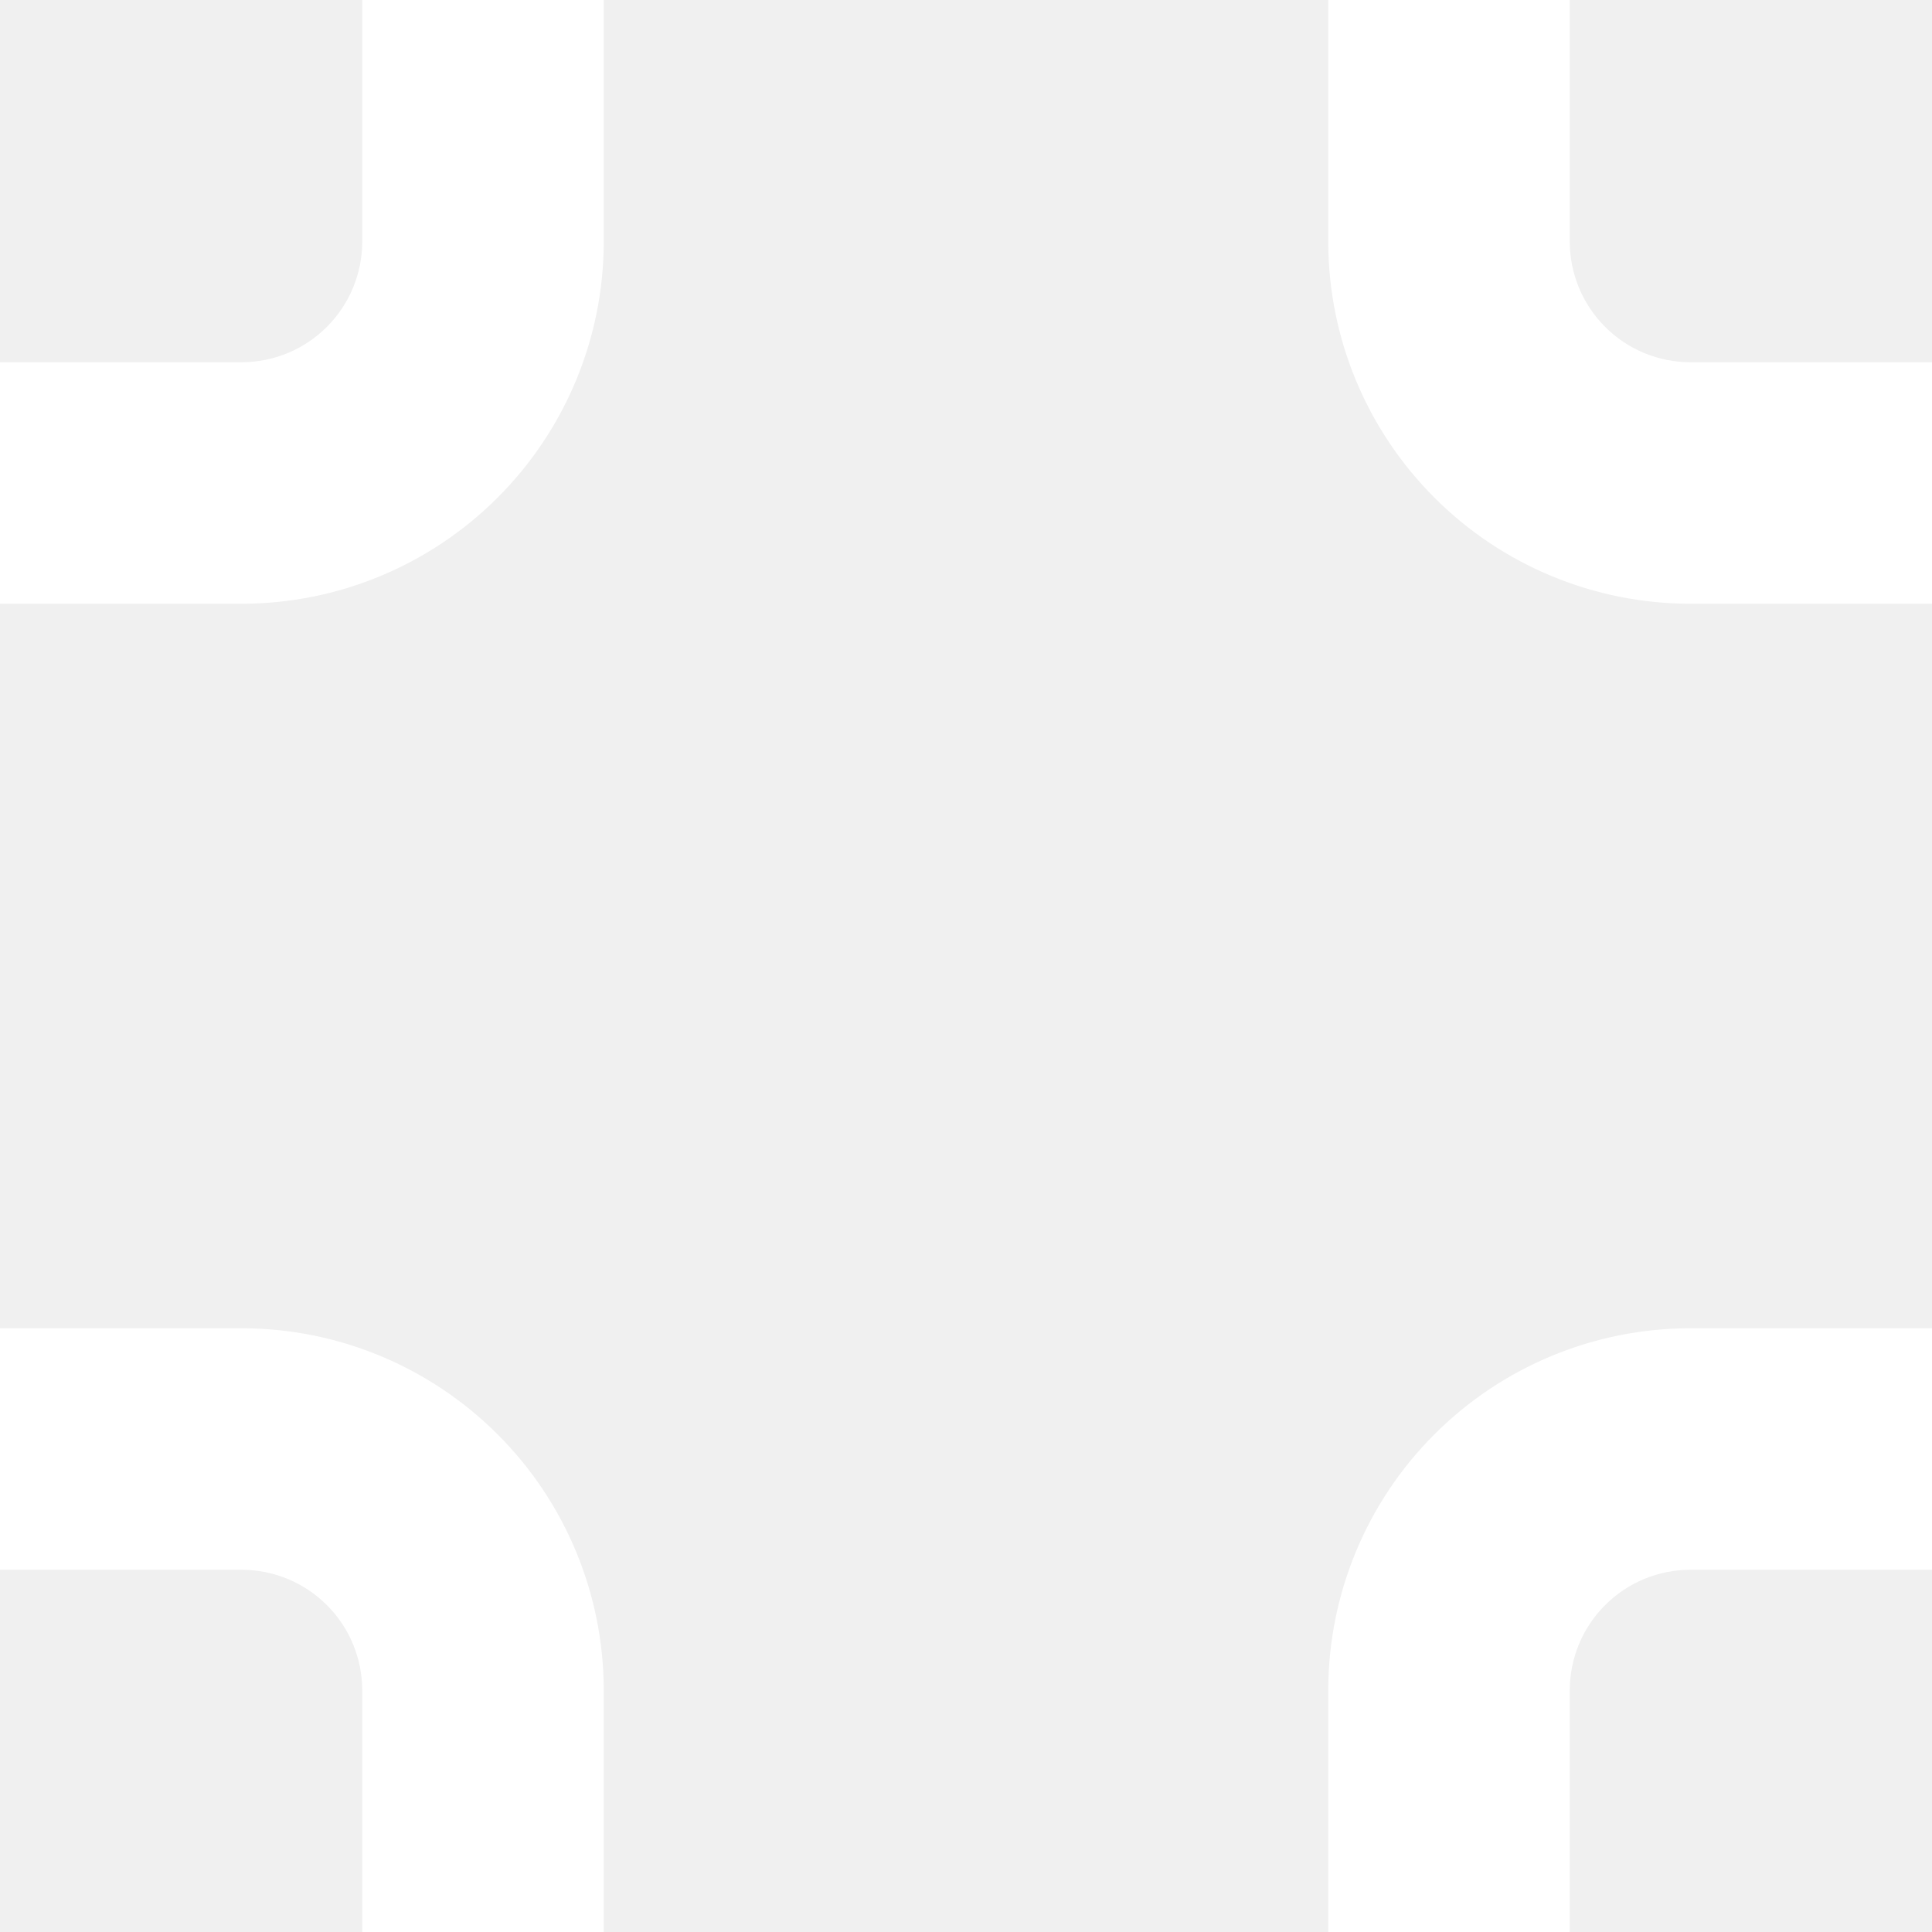
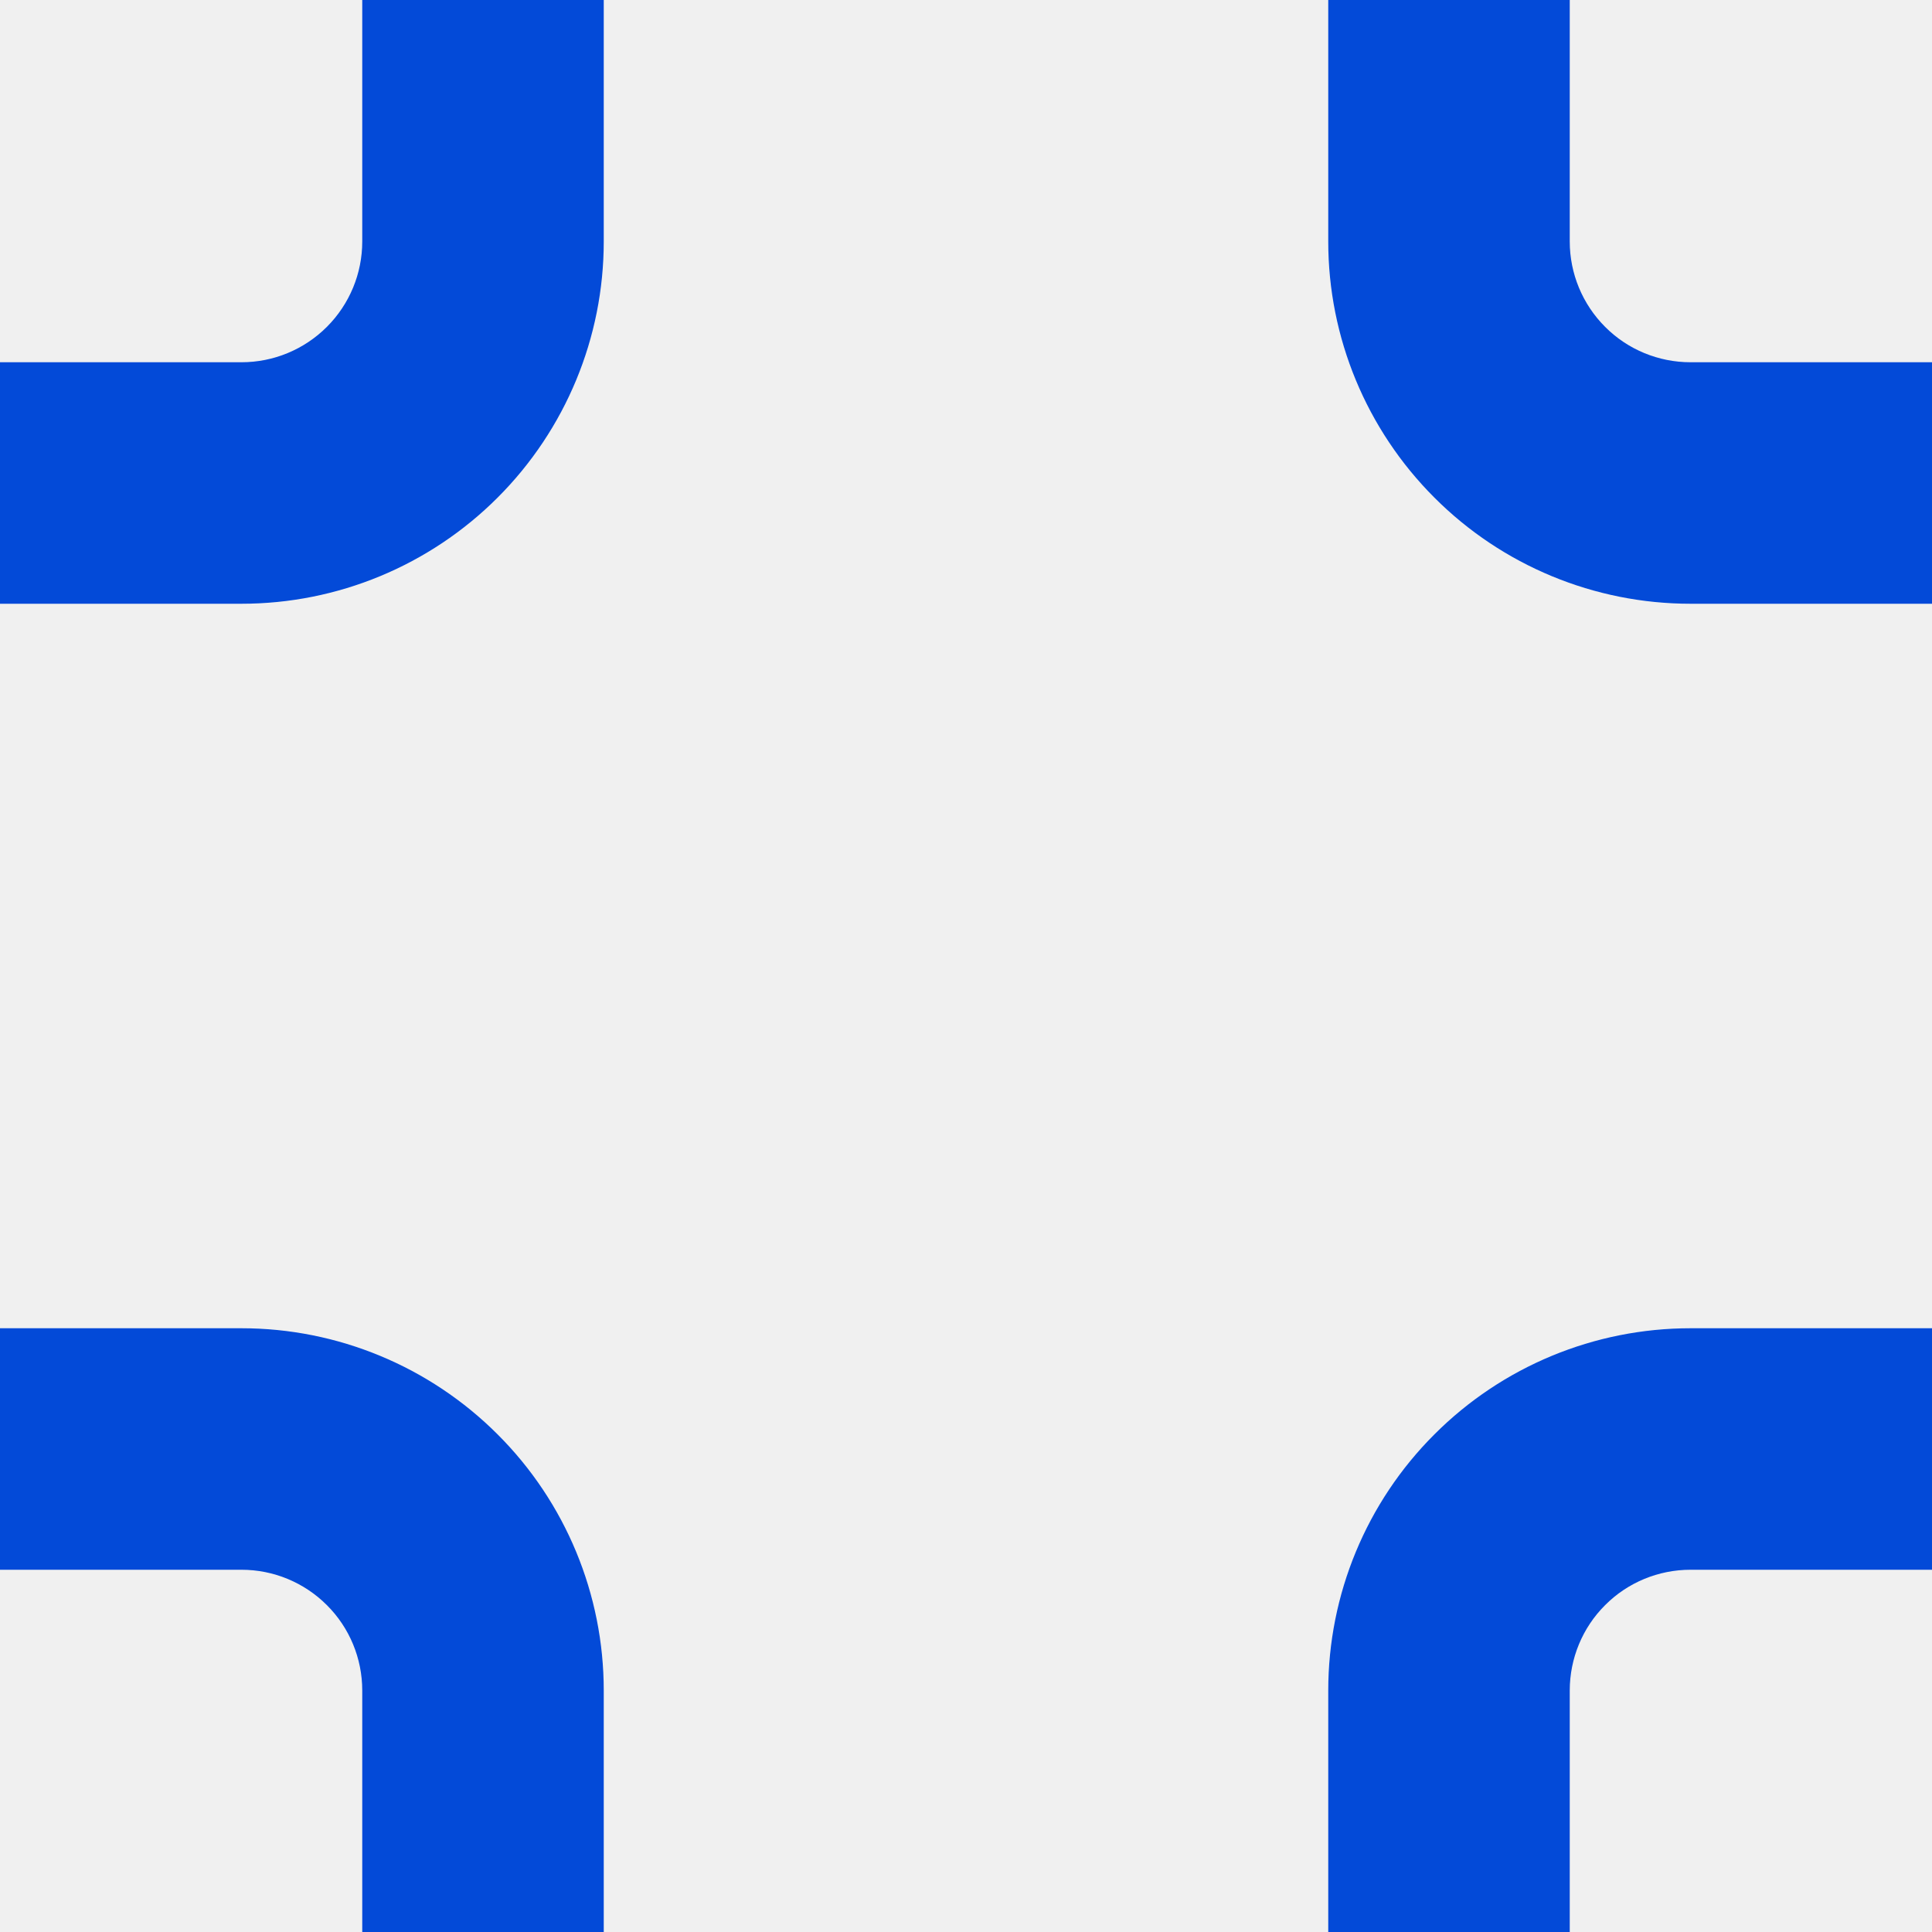
<svg xmlns="http://www.w3.org/2000/svg" width="16" height="16" viewBox="0 0 16 16" fill="none">
-   <path d="M3 17V14C3 13.735 2.895 13.48 2.707 13.293C2.519 13.105 2.265 13 2 13H-1C-1.552 13 -2 12.552 -2 12C-2 11.448 -1.552 11 -1 11H2C2.796 11 3.558 11.316 4.121 11.879C4.684 12.441 5 13.204 5 14V17C5 17.552 4.552 18 4 18C3.448 18 3 17.552 3 17ZM11 17V14C11 13.204 11.316 12.441 11.879 11.879C12.441 11.316 13.204 11 14 11H17C17.552 11 18 11.448 18 12C18 12.552 17.552 13 17 13H14C13.735 13 13.48 13.105 13.293 13.293C13.105 13.48 13 13.735 13 14V17C13 17.552 12.552 18 12 18C11.448 18 11 17.552 11 17ZM3 2V-1C3 -1.552 3.448 -2 4 -2C4.552 -2 5 -1.552 5 -1V2C5 2.796 4.684 3.558 4.121 4.121C3.558 4.684 2.796 5 2 5H-1C-1.552 5 -2 4.552 -2 4C-2 3.448 -1.552 3 -1 3H2C2.265 3 2.519 2.895 2.707 2.707C2.895 2.519 3 2.265 3 2ZM11 2V-1C11 -1.552 11.448 -2 12 -2C12.552 -2 13 -1.552 13 -1V2C13 2.265 13.105 2.519 13.293 2.707C13.48 2.895 13.735 3 14 3H17C17.552 3 18 3.448 18 4C18 4.552 17.552 5 17 5H14C13.204 5 12.441 4.684 11.879 4.121C11.316 3.558 11 2.796 11 2Z" fill="white" />
+   <path d="M3 17V14C3 13.735 2.895 13.48 2.707 13.293C2.519 13.105 2.265 13 2 13H-1C-1.552 13 -2 12.552 -2 12C-2 11.448 -1.552 11 -1 11H2C2.796 11 3.558 11.316 4.121 11.879C4.684 12.441 5 13.204 5 14V17C5 17.552 4.552 18 4 18C3.448 18 3 17.552 3 17ZM11 17V14C11 13.204 11.316 12.441 11.879 11.879C12.441 11.316 13.204 11 14 11H17C17.552 11 18 11.448 18 12C18 12.552 17.552 13 17 13H14C13.735 13 13.48 13.105 13.293 13.293C13.105 13.48 13 13.735 13 14V17C13 17.552 12.552 18 12 18C11.448 18 11 17.552 11 17ZM3 2V-1C3 -1.552 3.448 -2 4 -2C4.552 -2 5 -1.552 5 -1V2C5 2.796 4.684 3.558 4.121 4.121C3.558 4.684 2.796 5 2 5H-1C-1.552 5 -2 4.552 -2 4C-2 3.448 -1.552 3 -1 3H2C2.265 3 2.519 2.895 2.707 2.707C2.895 2.519 3 2.265 3 2ZM11 2V-1C11 -1.552 11.448 -2 12 -2C12.552 -2 13 -1.552 13 -1V2C13 2.265 13.105 2.519 13.293 2.707C13.48 2.895 13.735 3 14 3H17C17.552 3 18 3.448 18 4C18 4.552 17.552 5 17 5H14C13.204 5 12.441 4.684 11.879 4.121C11.316 3.558 11 2.796 11 2Z" fill="#034AD8" />
</svg>
